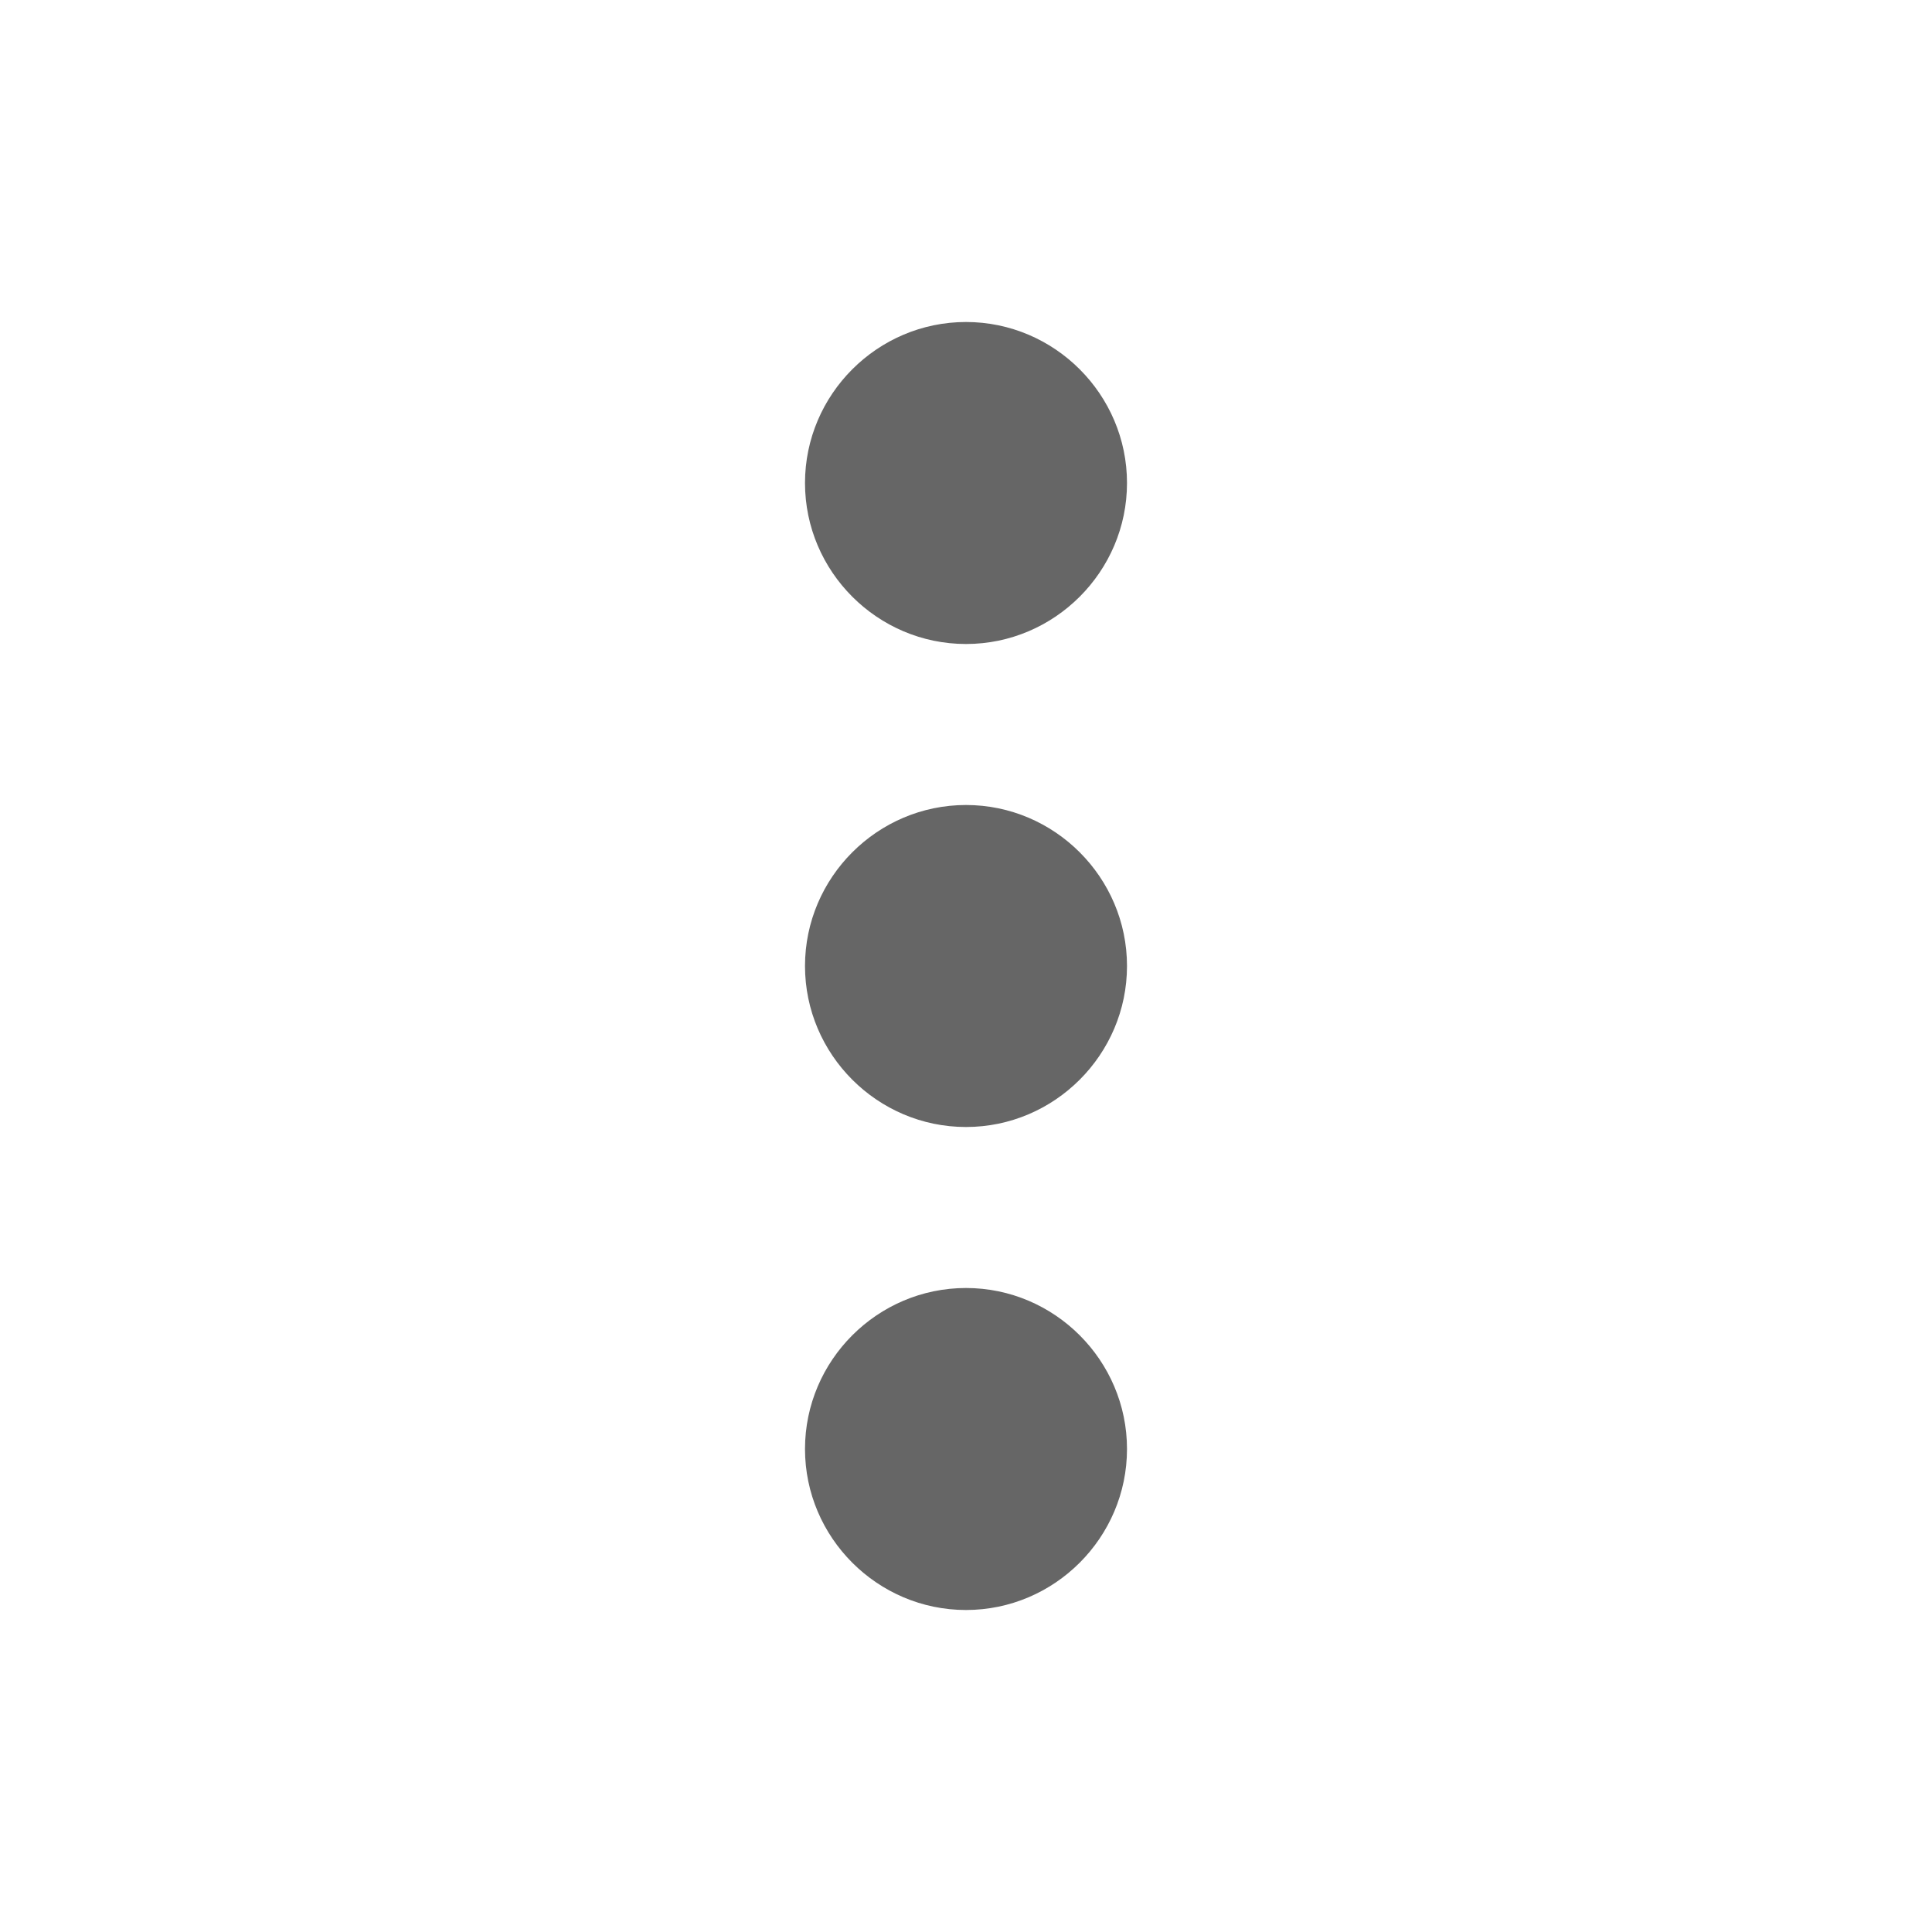
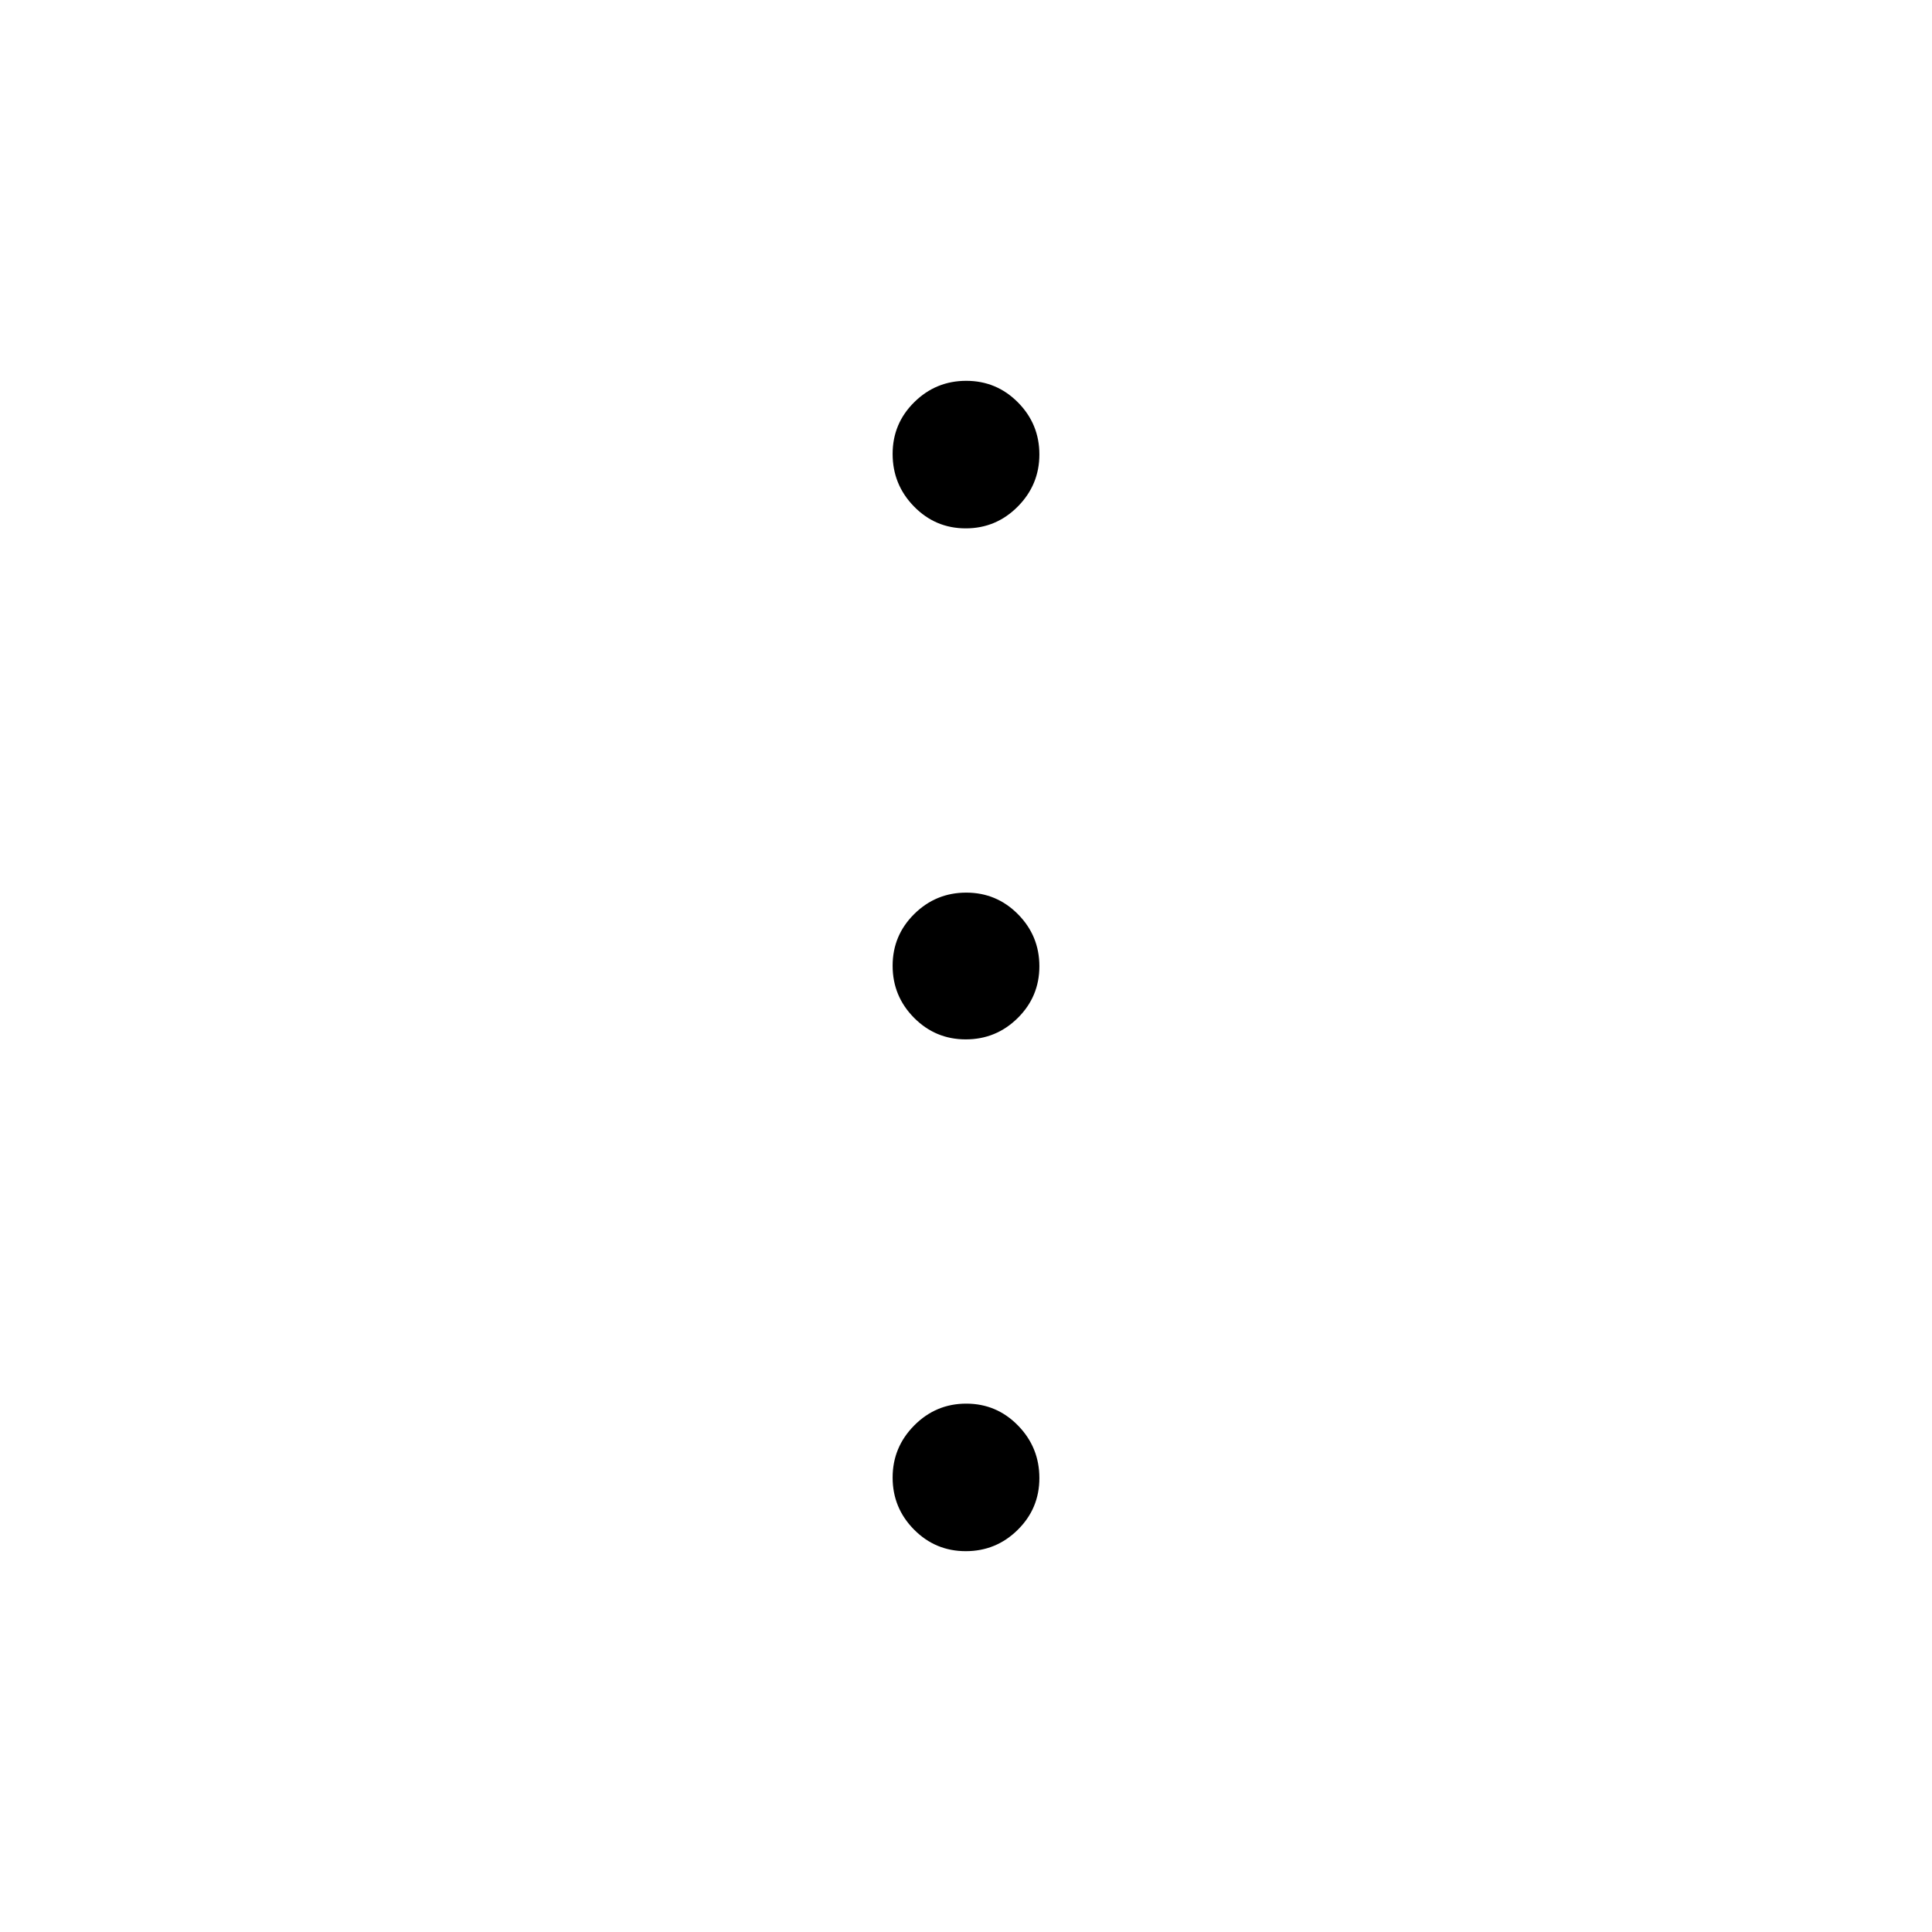
- <svg xmlns="http://www.w3.org/2000/svg" width="24" height="24" viewBox="0 0 24 24" fill="none">
-   <path d="M12 8C13.1 8 14 7.1 14 6C14 4.9 13.1 4 12 4C10.9 4 10 4.9 10 6C10 7.1 10.9 8 12 8ZM12 10C10.9 10 10 10.9 10 12C10 13.1 10.9 14 12 14C13.1 14 14 13.1 14 12C14 10.9 13.1 10 12 10ZM12 16C10.9 16 10 16.9 10 18C10 19.1 10.9 20 12 20C13.1 20 14 19.1 14 18C14 16.9 13.1 16 12 16Z" fill="#666666" />
+ <svg xmlns="http://www.w3.org/2000/svg" height="48px" viewBox="0 -960 960 960" width="48px" fill="#000000">
+   <path d="M479.88-189.23q-15.09 0-25.72-10.75-10.62-10.74-10.62-25.83 0-15.09 10.75-25.91 10.74-10.82 25.83-10.82 15.09 0 25.72 10.87 10.62 10.86 10.62 26.12 0 15.1-10.75 25.71-10.74 10.61-25.83 10.61Zm0-254.31q-15.09 0-25.72-10.75-10.62-10.74-10.62-25.83 0-15.09 10.75-25.72 10.74-10.62 25.83-10.62 15.09 0 25.72 10.75 10.62 10.74 10.62 25.83 0 15.09-10.75 25.72-10.74 10.62-25.83 10.62Zm0-253.92q-15.09 0-25.72-10.87-10.62-10.86-10.62-26.12 0-15.1 10.75-25.71 10.74-10.61 25.83-10.61 15.09 0 25.72 10.75 10.62 10.74 10.62 25.83 0 15.09-10.75 25.91-10.74 10.82-25.83 10.82Z" />
</svg>
